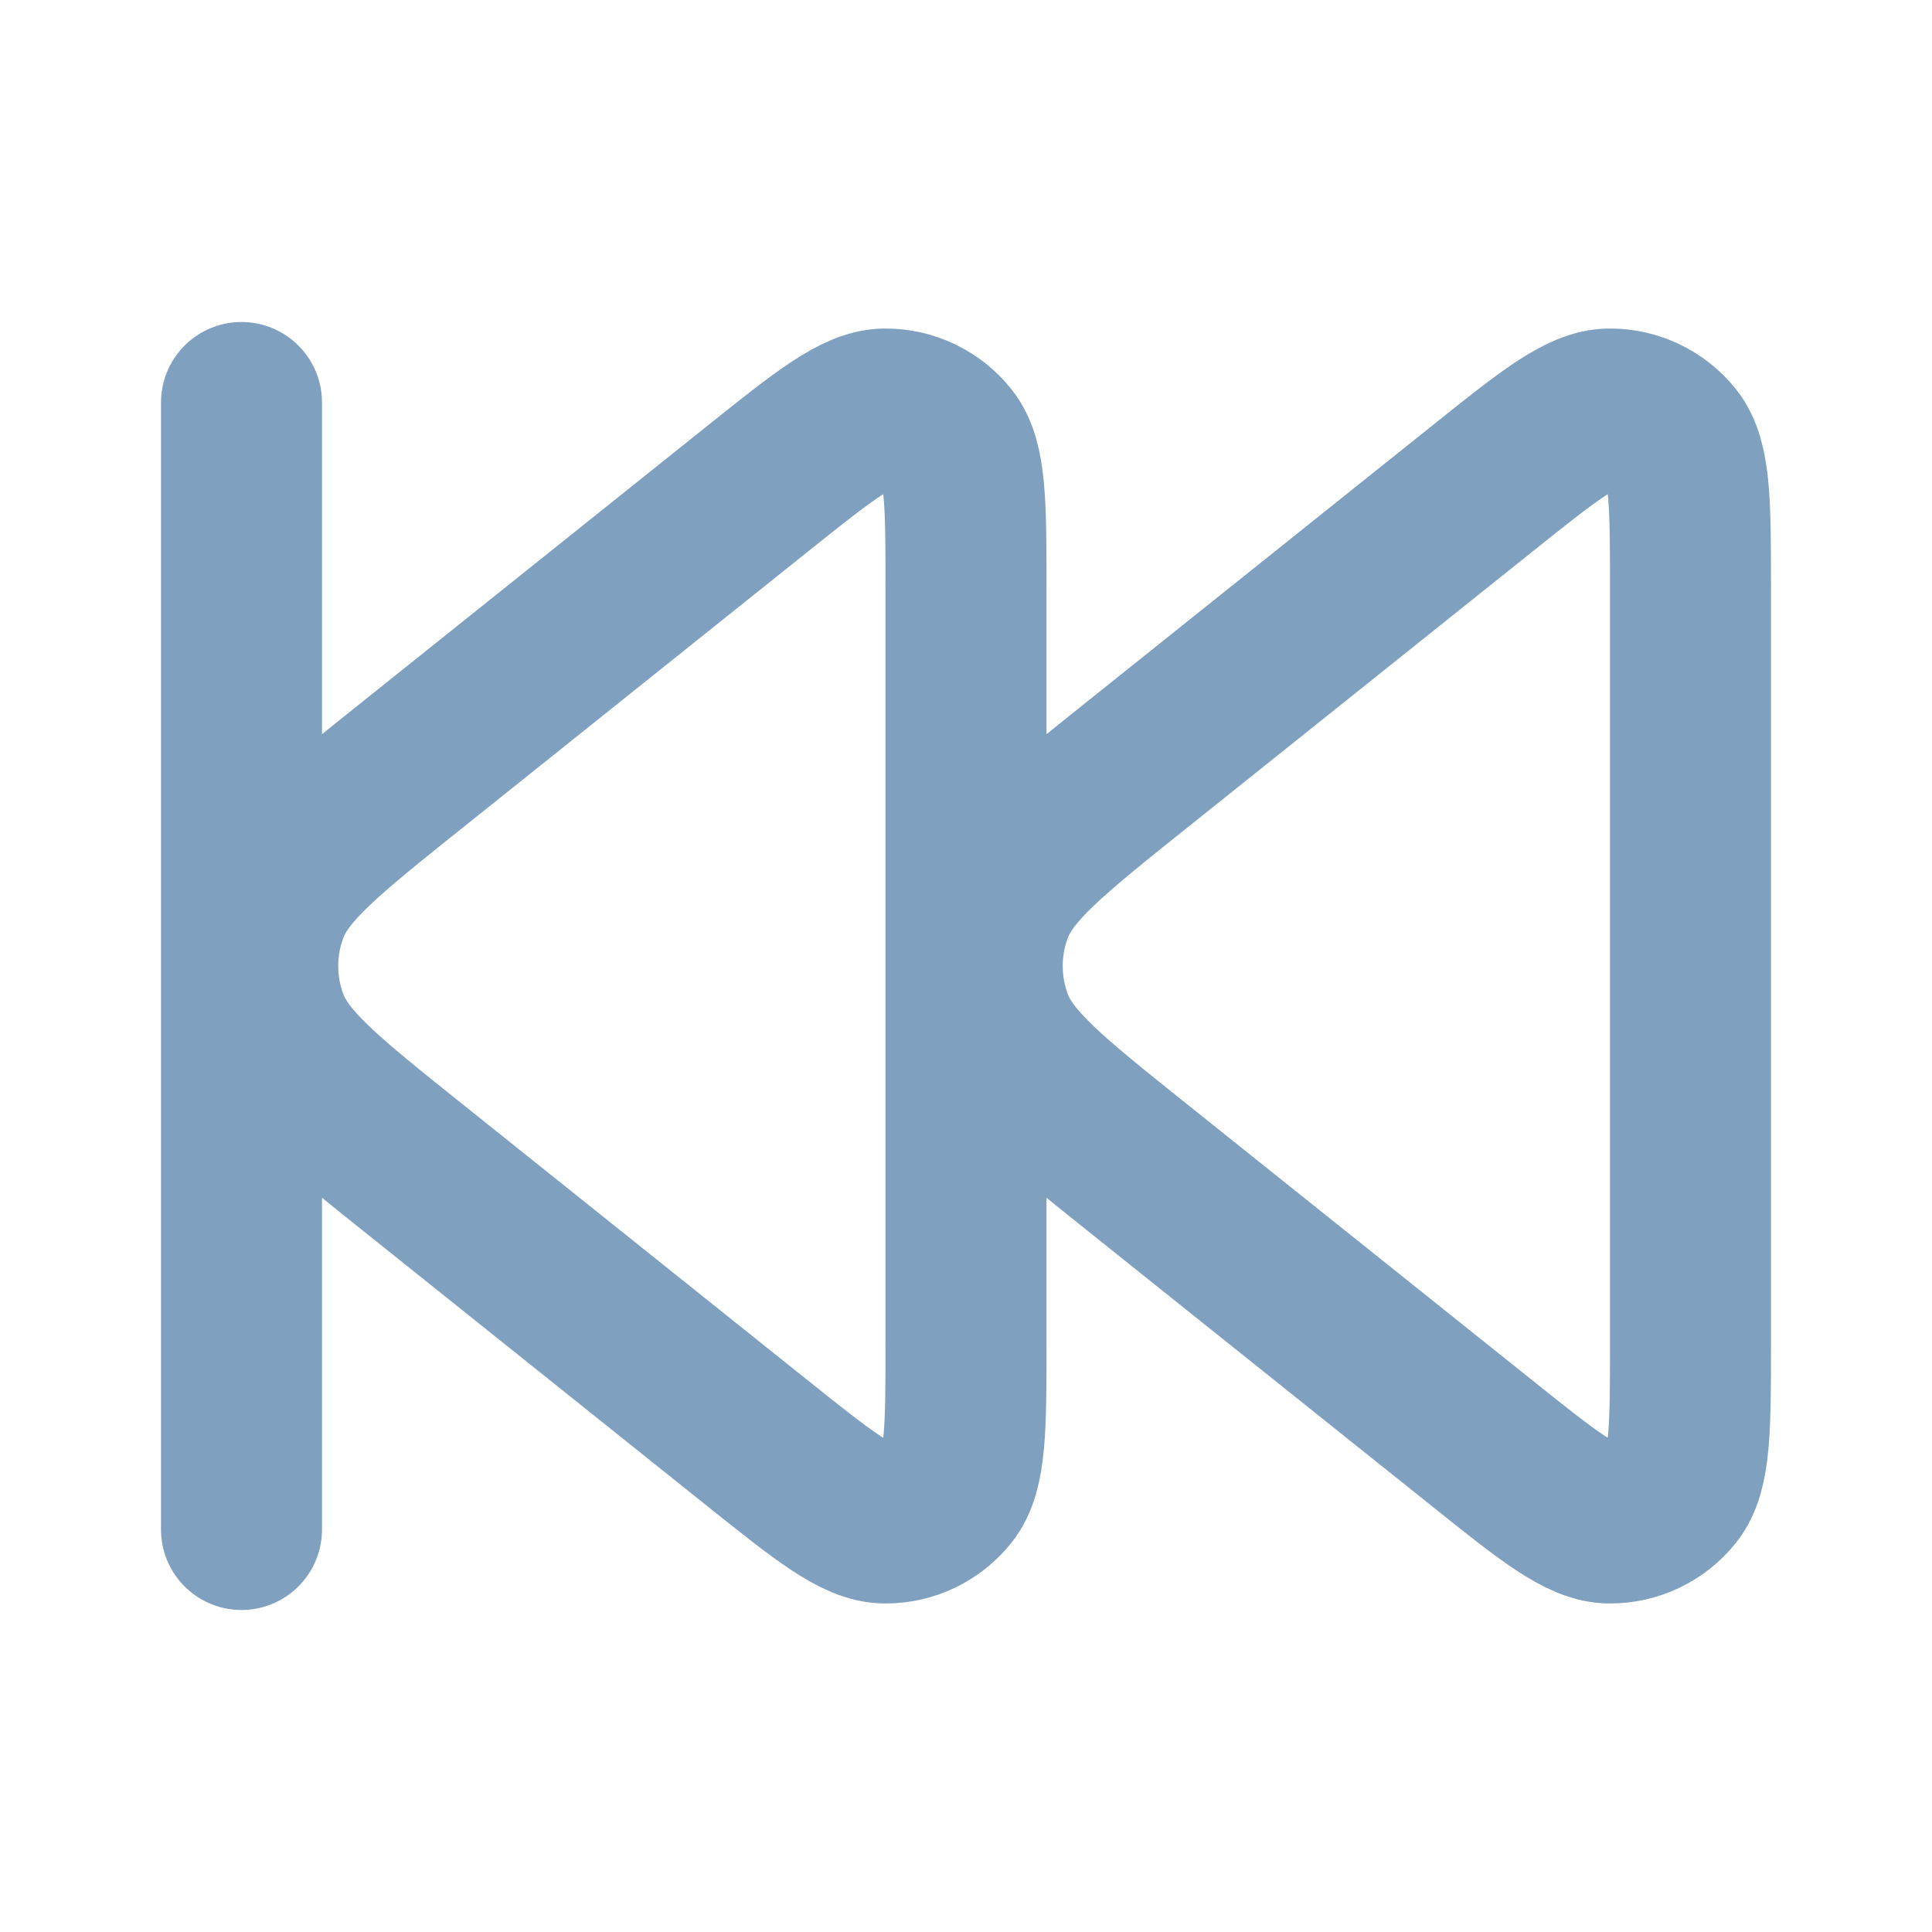
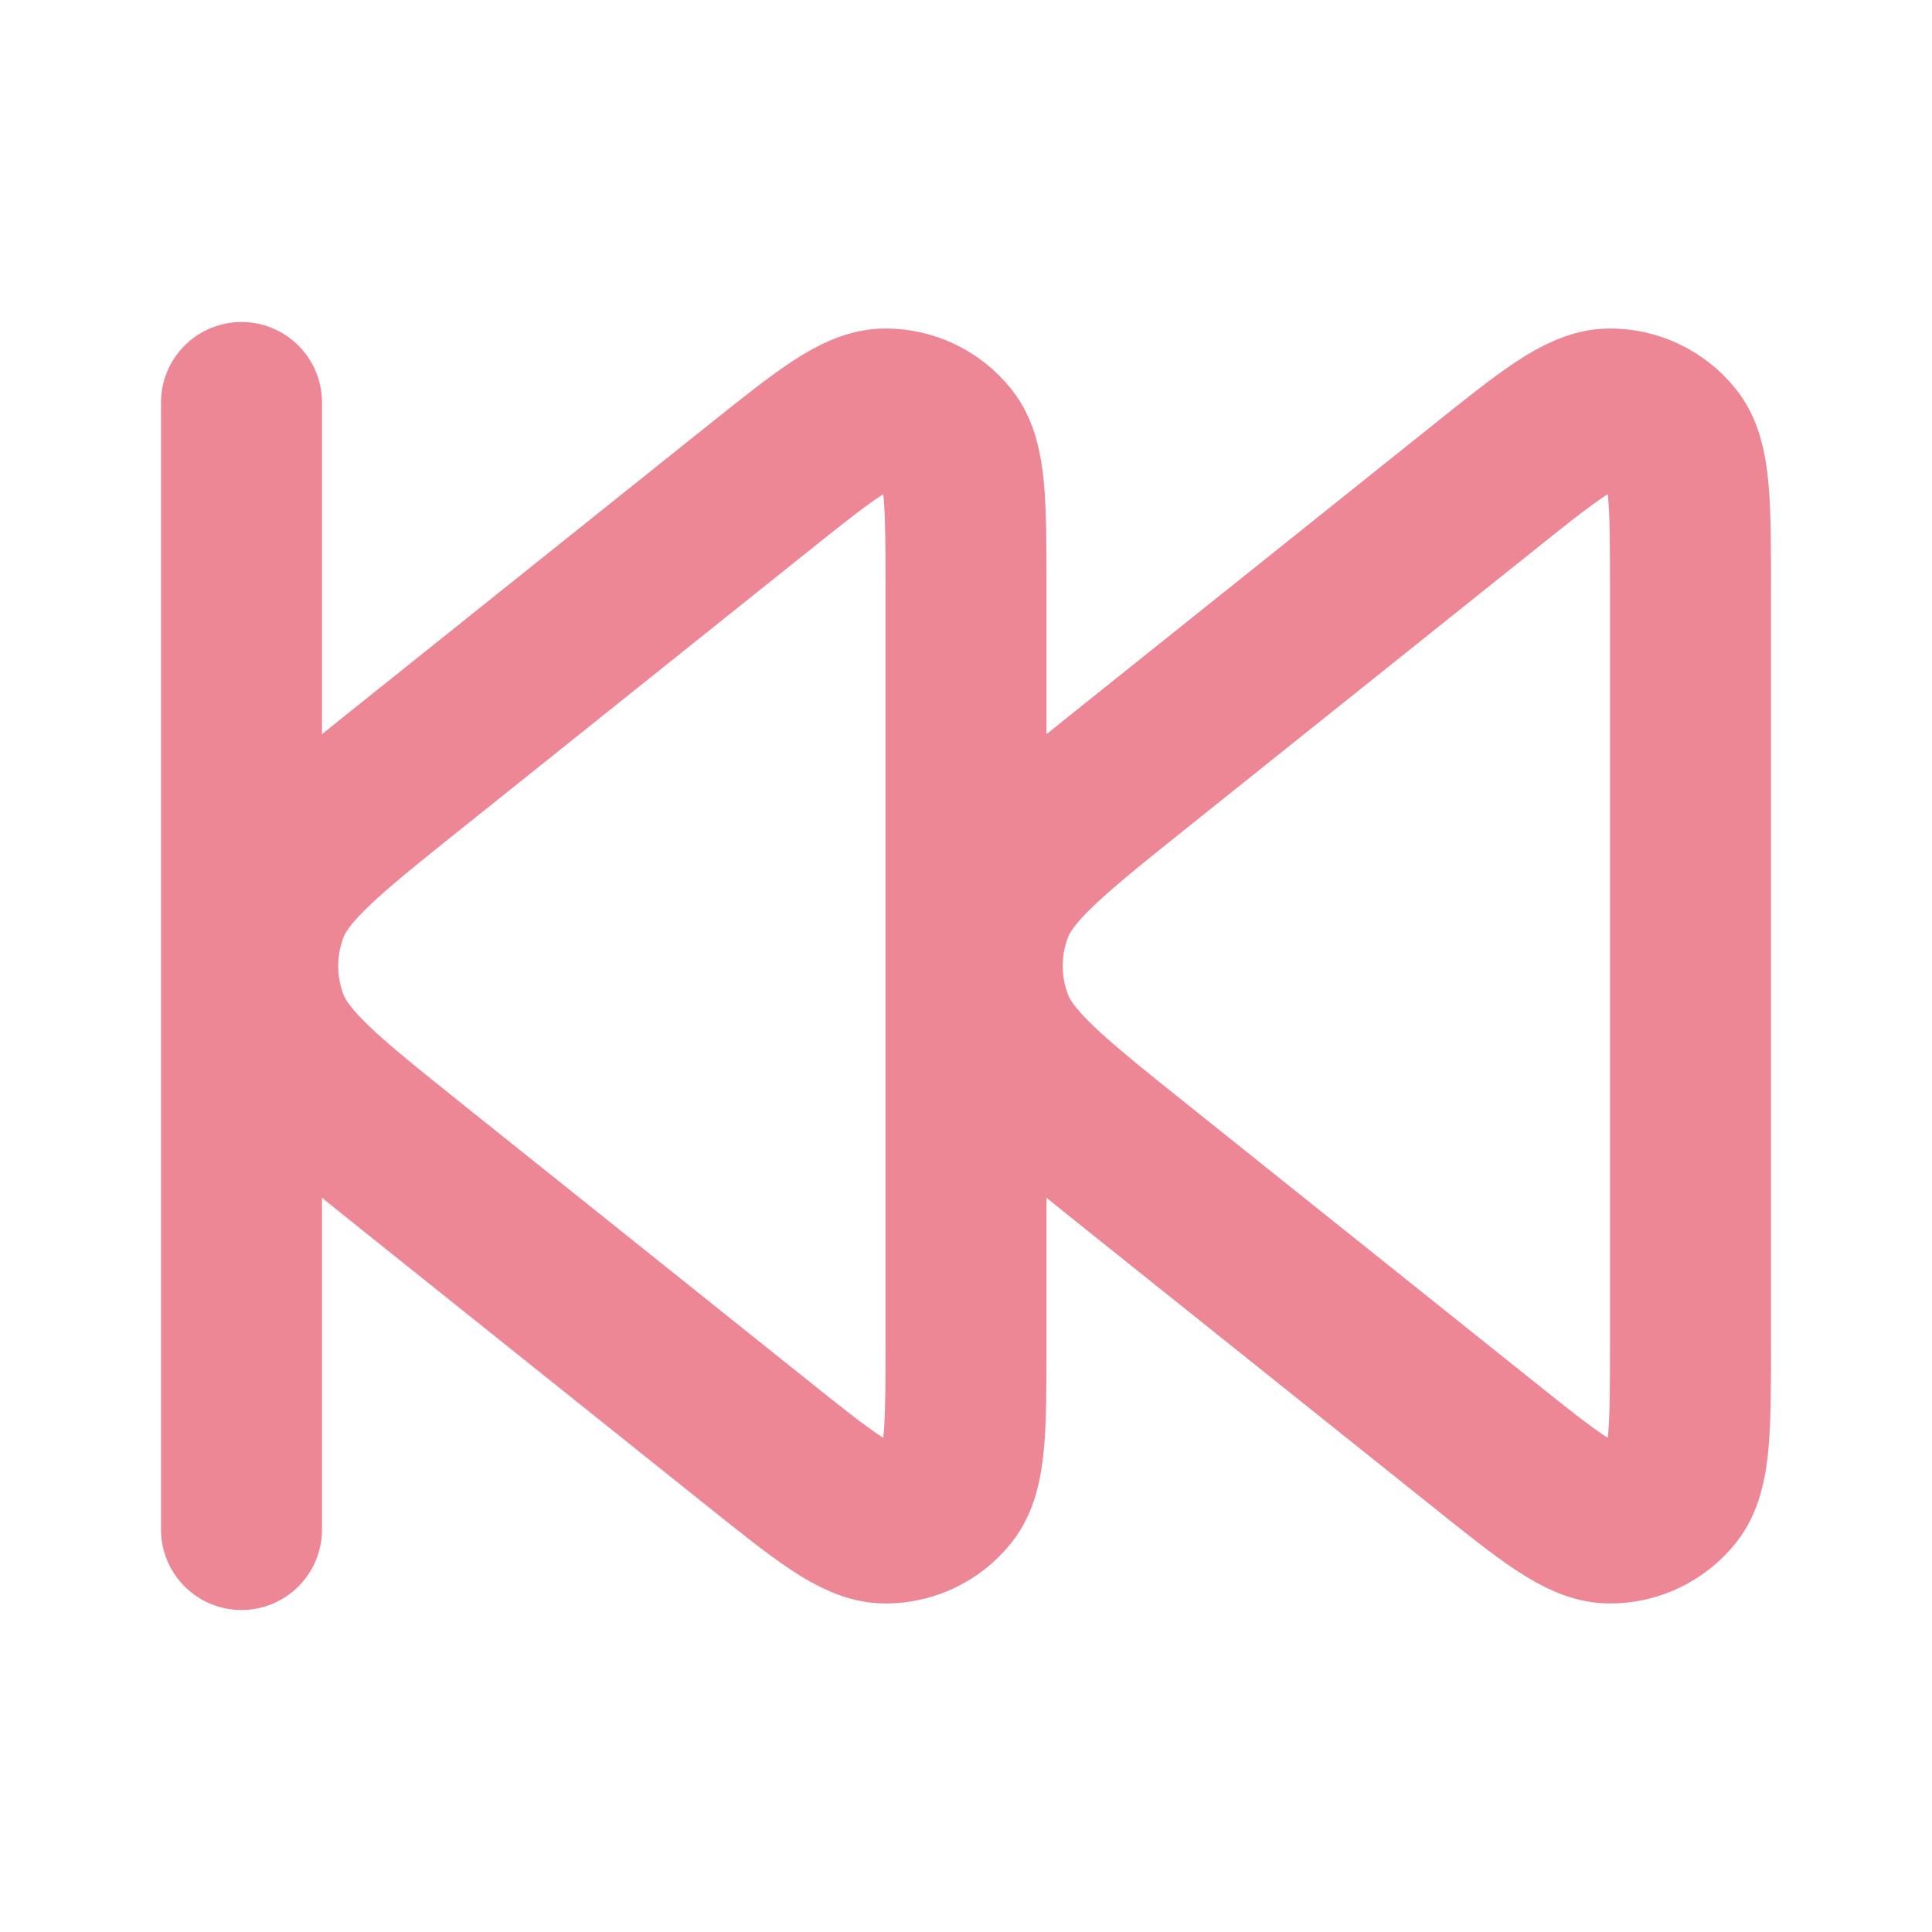
- <svg xmlns="http://www.w3.org/2000/svg" width="32px" height="32px" viewBox="0 0 24 24" fill="none" transform="matrix(1, 0, 0, 1, 0, 0)" stroke="#80a0c0">
+ <svg xmlns="http://www.w3.org/2000/svg" width="32px" height="32px" viewBox="0 0 24 24" fill="none" transform="matrix(1, 0, 0, 1, 0, 0)" stroke="#ed8796">
  <g id="SVGRepo_bgCarrier" stroke-width="0" />
  <g id="SVGRepo_tracerCarrier" stroke-linecap="round" stroke-linejoin="round" />
  <g id="SVGRepo_iconCarrier">
-     <path d="M3 5V19M12 7.329V16.671C12 17.737 12 18.27 11.781 18.543C11.592 18.781 11.303 18.92 10.999 18.919C10.649 18.919 10.233 18.586 9.4 17.92L5.123 14.499C4.056 13.645 3.522 13.218 3.329 12.702C3.159 12.249 3.159 11.751 3.329 11.298C3.522 10.782 4.056 10.355 5.123 9.501L9.4 6.08C10.233 5.414 10.649 5.081 10.999 5.081C11.303 5.08 11.592 5.219 11.781 5.457C12 5.73 12 6.263 12 7.329ZM21 7.329V16.671C21 17.737 21 18.27 20.782 18.543C20.592 18.781 20.303 18.92 19.999 18.919C19.649 18.919 19.233 18.586 18.401 17.92L14.123 14.499C13.056 13.645 12.522 13.218 12.329 12.702C12.159 12.249 12.159 11.751 12.329 11.298C12.522 10.782 13.056 10.355 14.123 9.501L18.401 6.08C19.233 5.414 19.649 5.081 19.999 5.081C20.303 5.08 20.592 5.219 20.782 5.457C21 5.73 21 6.263 21 7.329Z" stroke="#80a0c0" stroke-width="2" stroke-linecap="round" stroke-linejoin="round" />
+     <path d="M3 5V19M12 7.329V16.671C12 17.737 12 18.27 11.781 18.543C11.592 18.781 11.303 18.92 10.999 18.919C10.649 18.919 10.233 18.586 9.4 17.92L5.123 14.499C4.056 13.645 3.522 13.218 3.329 12.702C3.159 12.249 3.159 11.751 3.329 11.298C3.522 10.782 4.056 10.355 5.123 9.501L9.4 6.08C10.233 5.414 10.649 5.081 10.999 5.081C11.303 5.08 11.592 5.219 11.781 5.457C12 5.73 12 6.263 12 7.329ZM21 7.329V16.671C21 17.737 21 18.27 20.782 18.543C20.592 18.781 20.303 18.92 19.999 18.919C19.649 18.919 19.233 18.586 18.401 17.92L14.123 14.499C13.056 13.645 12.522 13.218 12.329 12.702C12.159 12.249 12.159 11.751 12.329 11.298C12.522 10.782 13.056 10.355 14.123 9.501L18.401 6.08C19.233 5.414 19.649 5.081 19.999 5.081C20.303 5.08 20.592 5.219 20.782 5.457C21 5.73 21 6.263 21 7.329Z" stroke="#ed8796" stroke-width="2" stroke-linecap="round" stroke-linejoin="round" />
  </g>
</svg>
